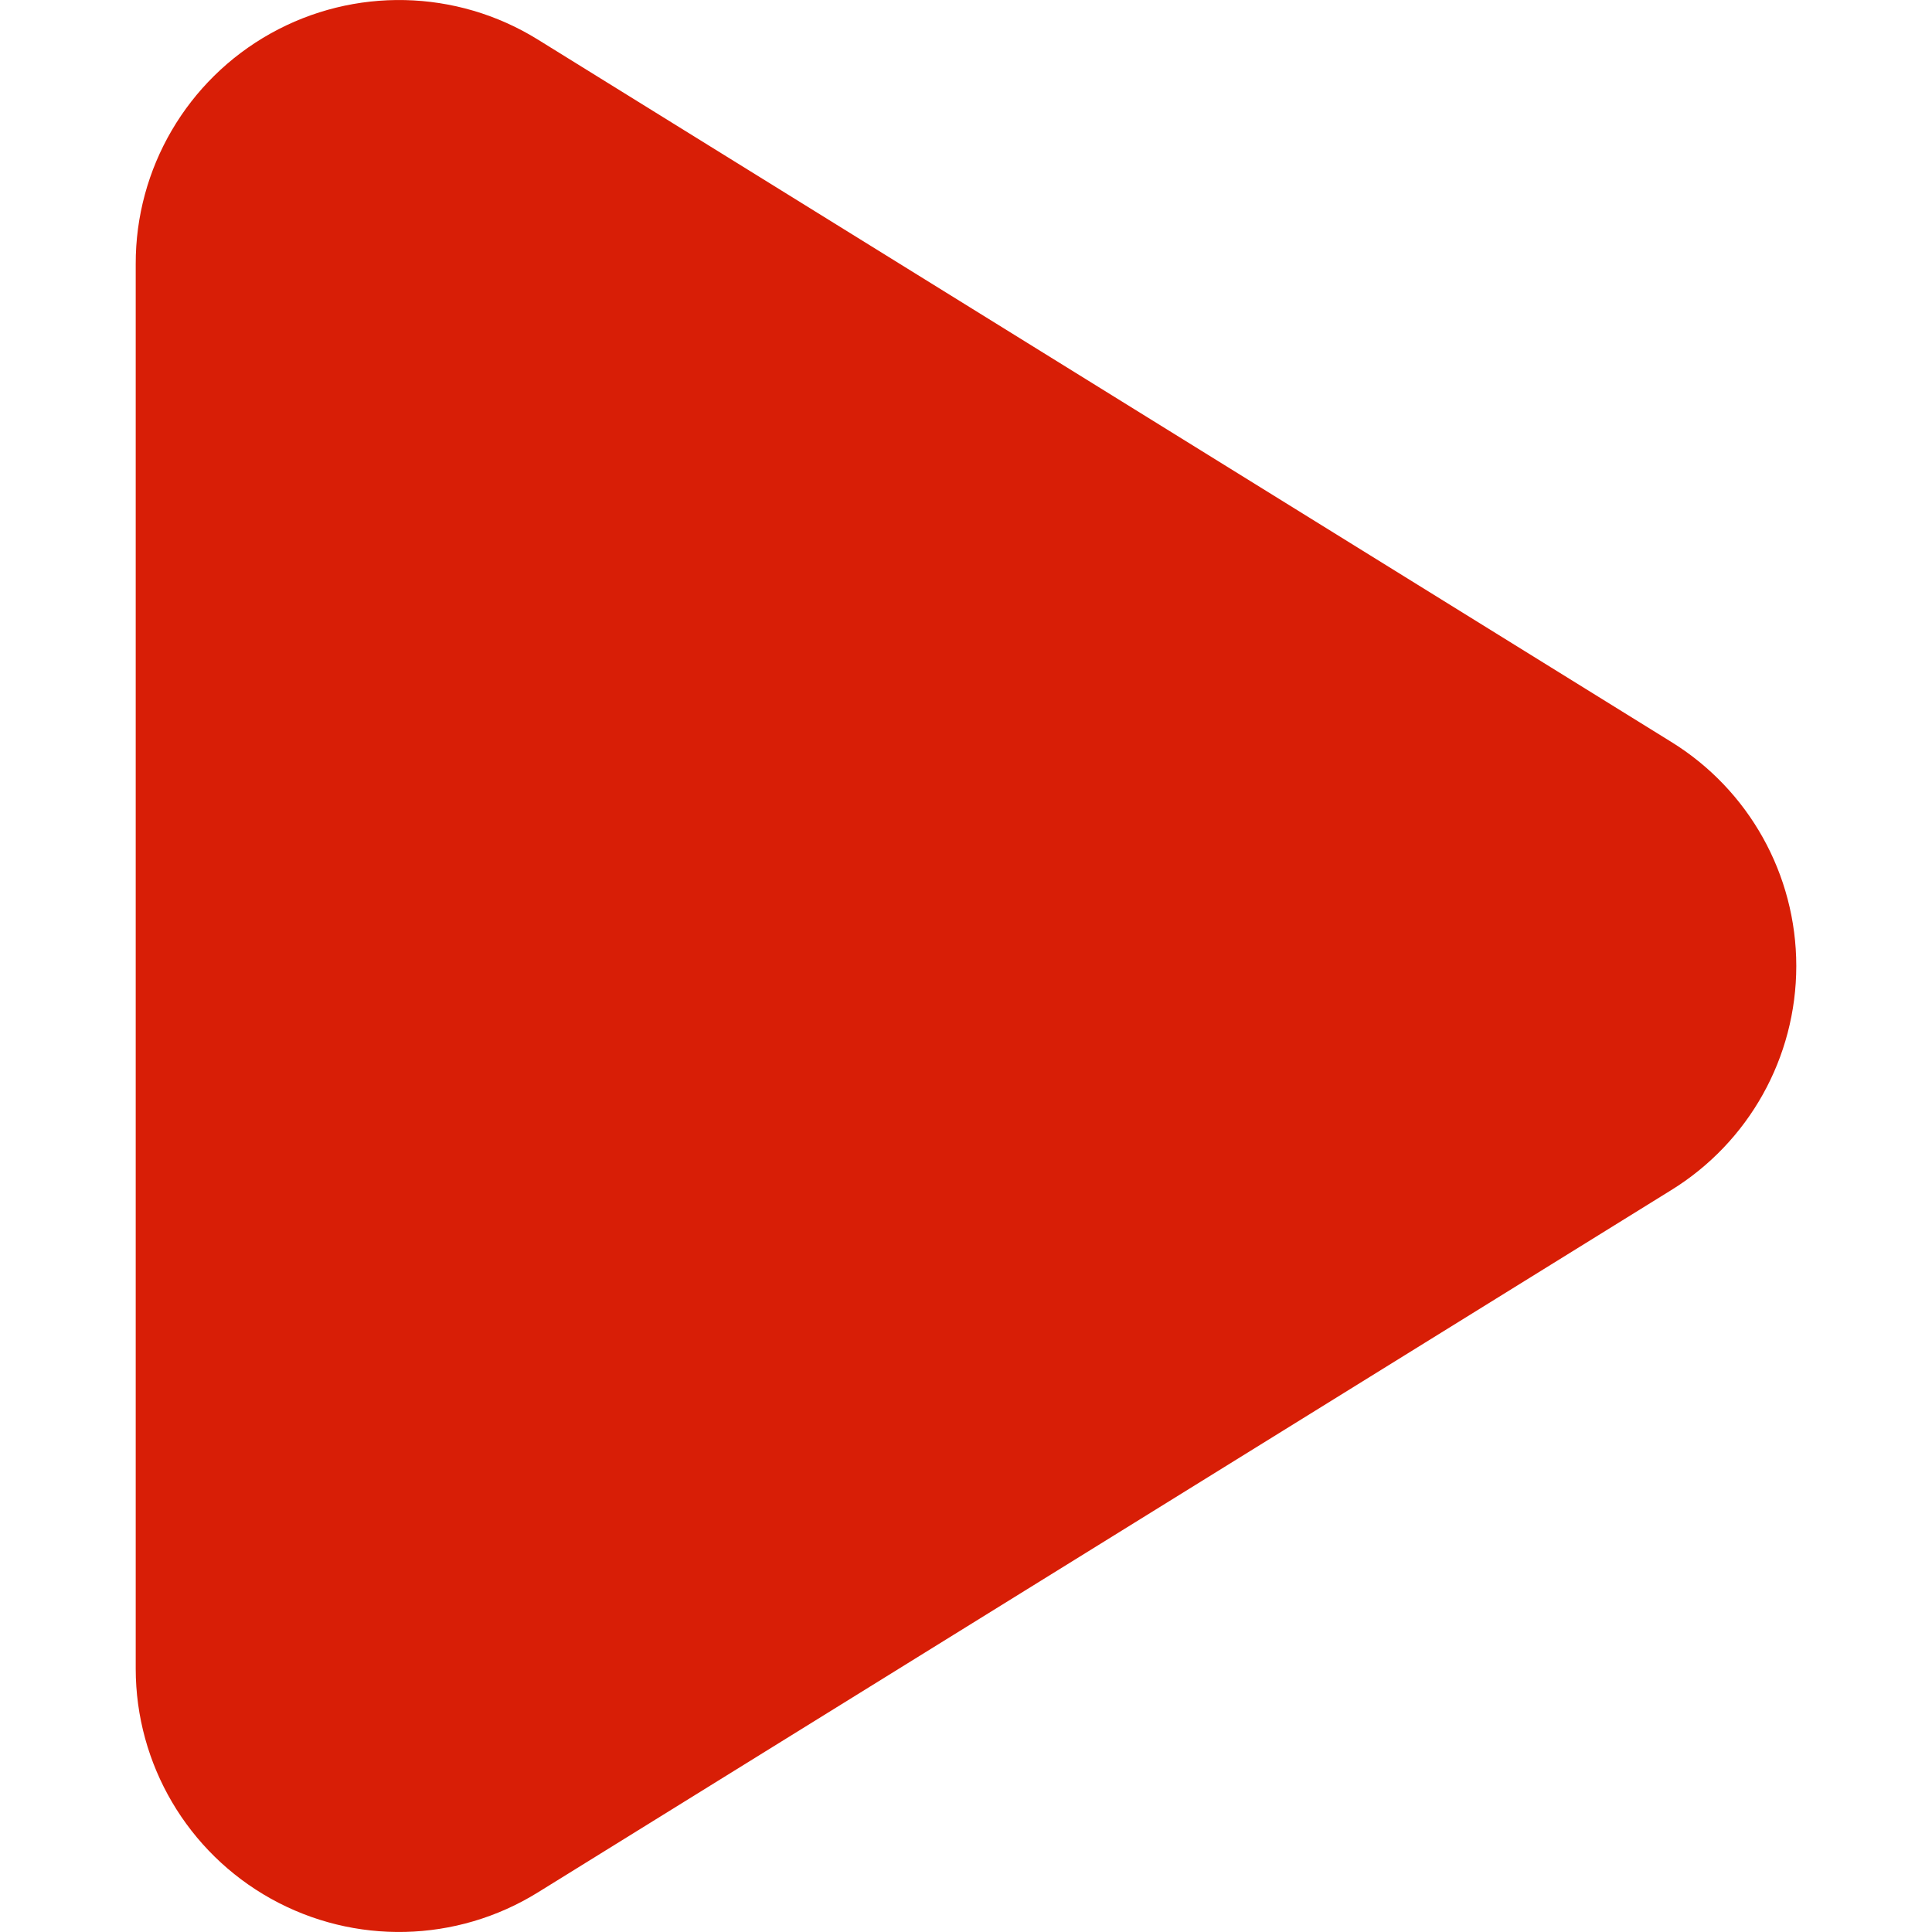
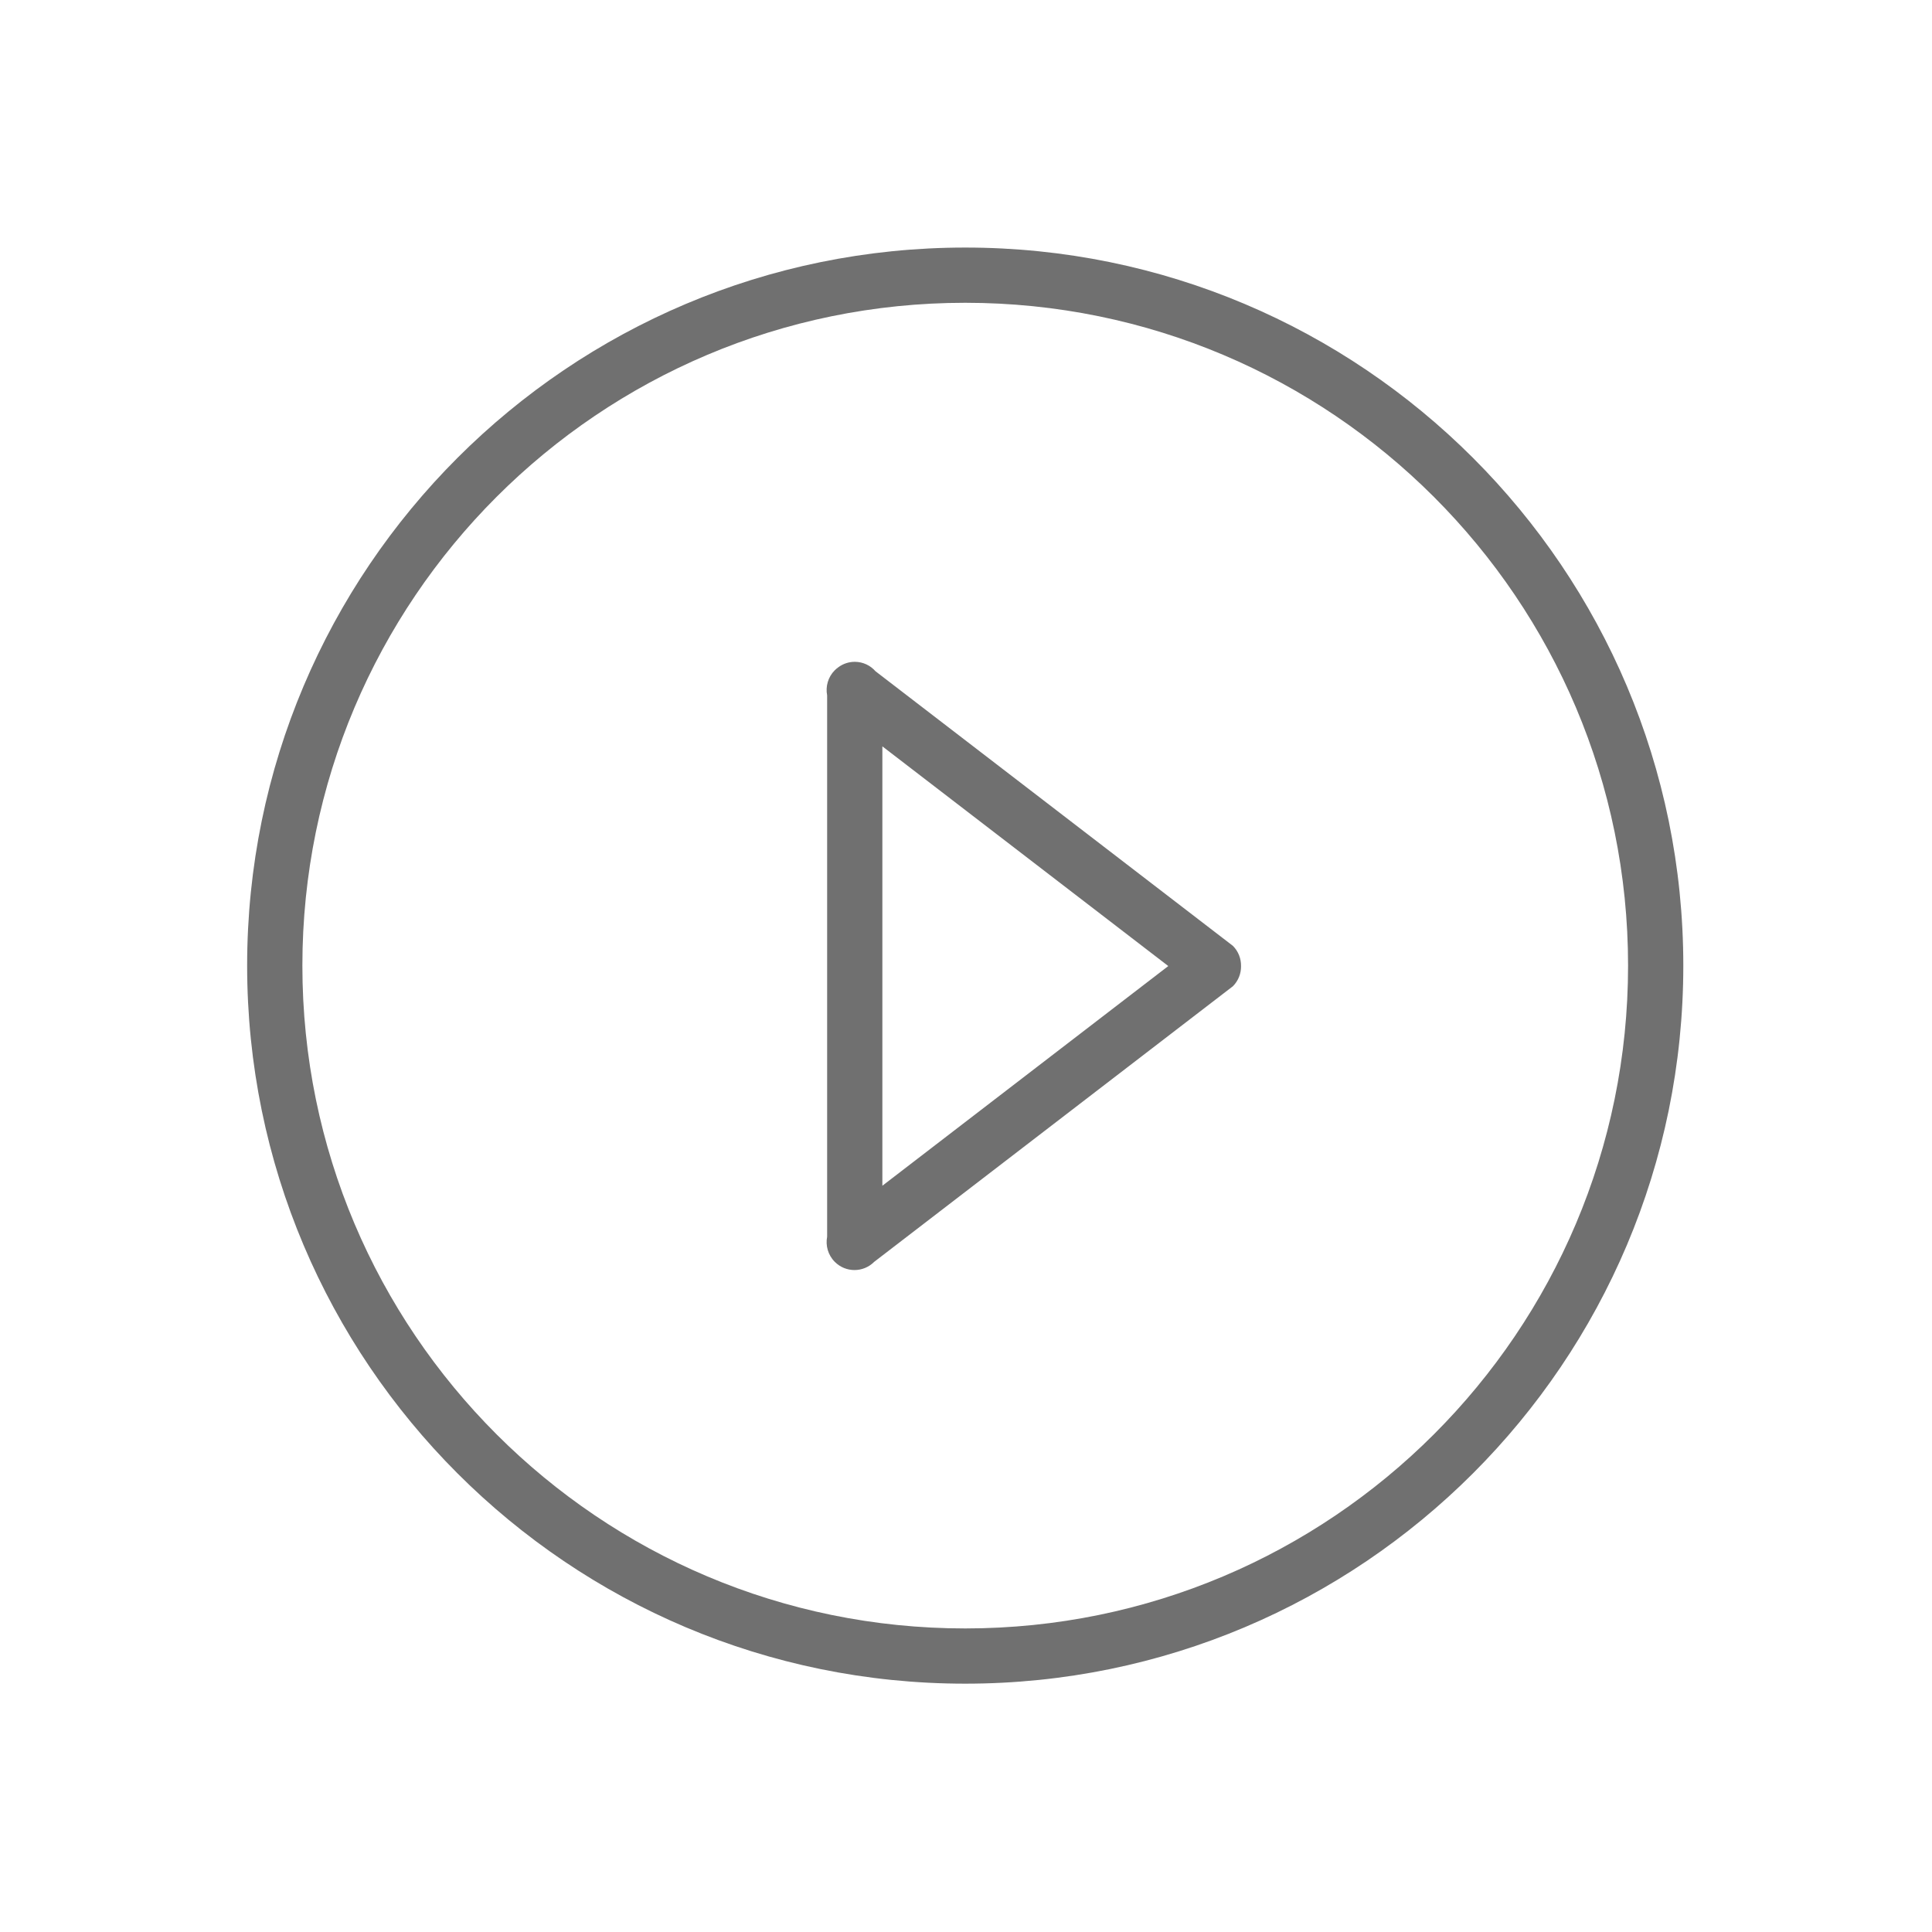
- <svg xmlns="http://www.w3.org/2000/svg" t="1574929771783" class="icon" viewBox="0 0 1024 1024" version="1.1" p-id="5616" width="42" height="42">
+ <svg xmlns="http://www.w3.org/2000/svg" t="1575861535154" class="icon" viewBox="0 0 1024 1024" version="1.1" p-id="2299" width="128" height="128">
  <defs>
    <style type="text/css">* { color: rgb(153, 153, 153) !important; text-shadow: rgb(0, 0, 0) 0px 0px 3px !important; box-shadow: none !important; background-color: transparent !important; border-color: rgb(68, 68, 68) !important; }
</style>
  </defs>
-   <path d="M885.643 630.87l-600.629 372.194A139.573 139.573 0 0 1 71.933 884.427v-744.389A139.573 139.573 0 0 1 285.014 20.936l600.629 372.194a139.573 139.573 0 0 1 0 237.739z" fill="#d81e06" p-id="5617" />
+   <path d="M511.59 131.211c-210.2 0-380.601 170.393-380.601 380.585 0 210.189 170.401 380.583 380.601 380.583 210.198 0 380.598-170.392 380.598-380.583 0-210.192-170.4-380.585-380.598-380.585z m0 731.894c-194.035 0-351.323-157.287-351.323-351.309 0-194.026 157.289-351.313 351.323-351.313 194.033 0 351.322 157.287 351.322 351.313 0 194.022-157.295 351.309-351.322 351.309z m-47.538-507.311c-2.683-3.07-6.616-5.016-11.018-5.016a14.573 14.573 0 0 0-8.607 2.813 14.743 14.743 0 0 0-1.97 1.647c-3.612 3.616-4.963 8.639-4.061 13.314V655.493c-0.901 4.675 0.449 9.699 4.061 13.317 5.76 5.79 15.111 5.79 20.872 0l190.127-146.078c2.944-2.951 4.377-6.838 4.321-10.708 0.056-3.867-1.377-7.756-4.321-10.709l-189.403-145.521z m3.621 272.671V395.584l151.541 116.441-151.541 116.441z m0 0" p-id="2300" fill="#707070" />
</svg>
